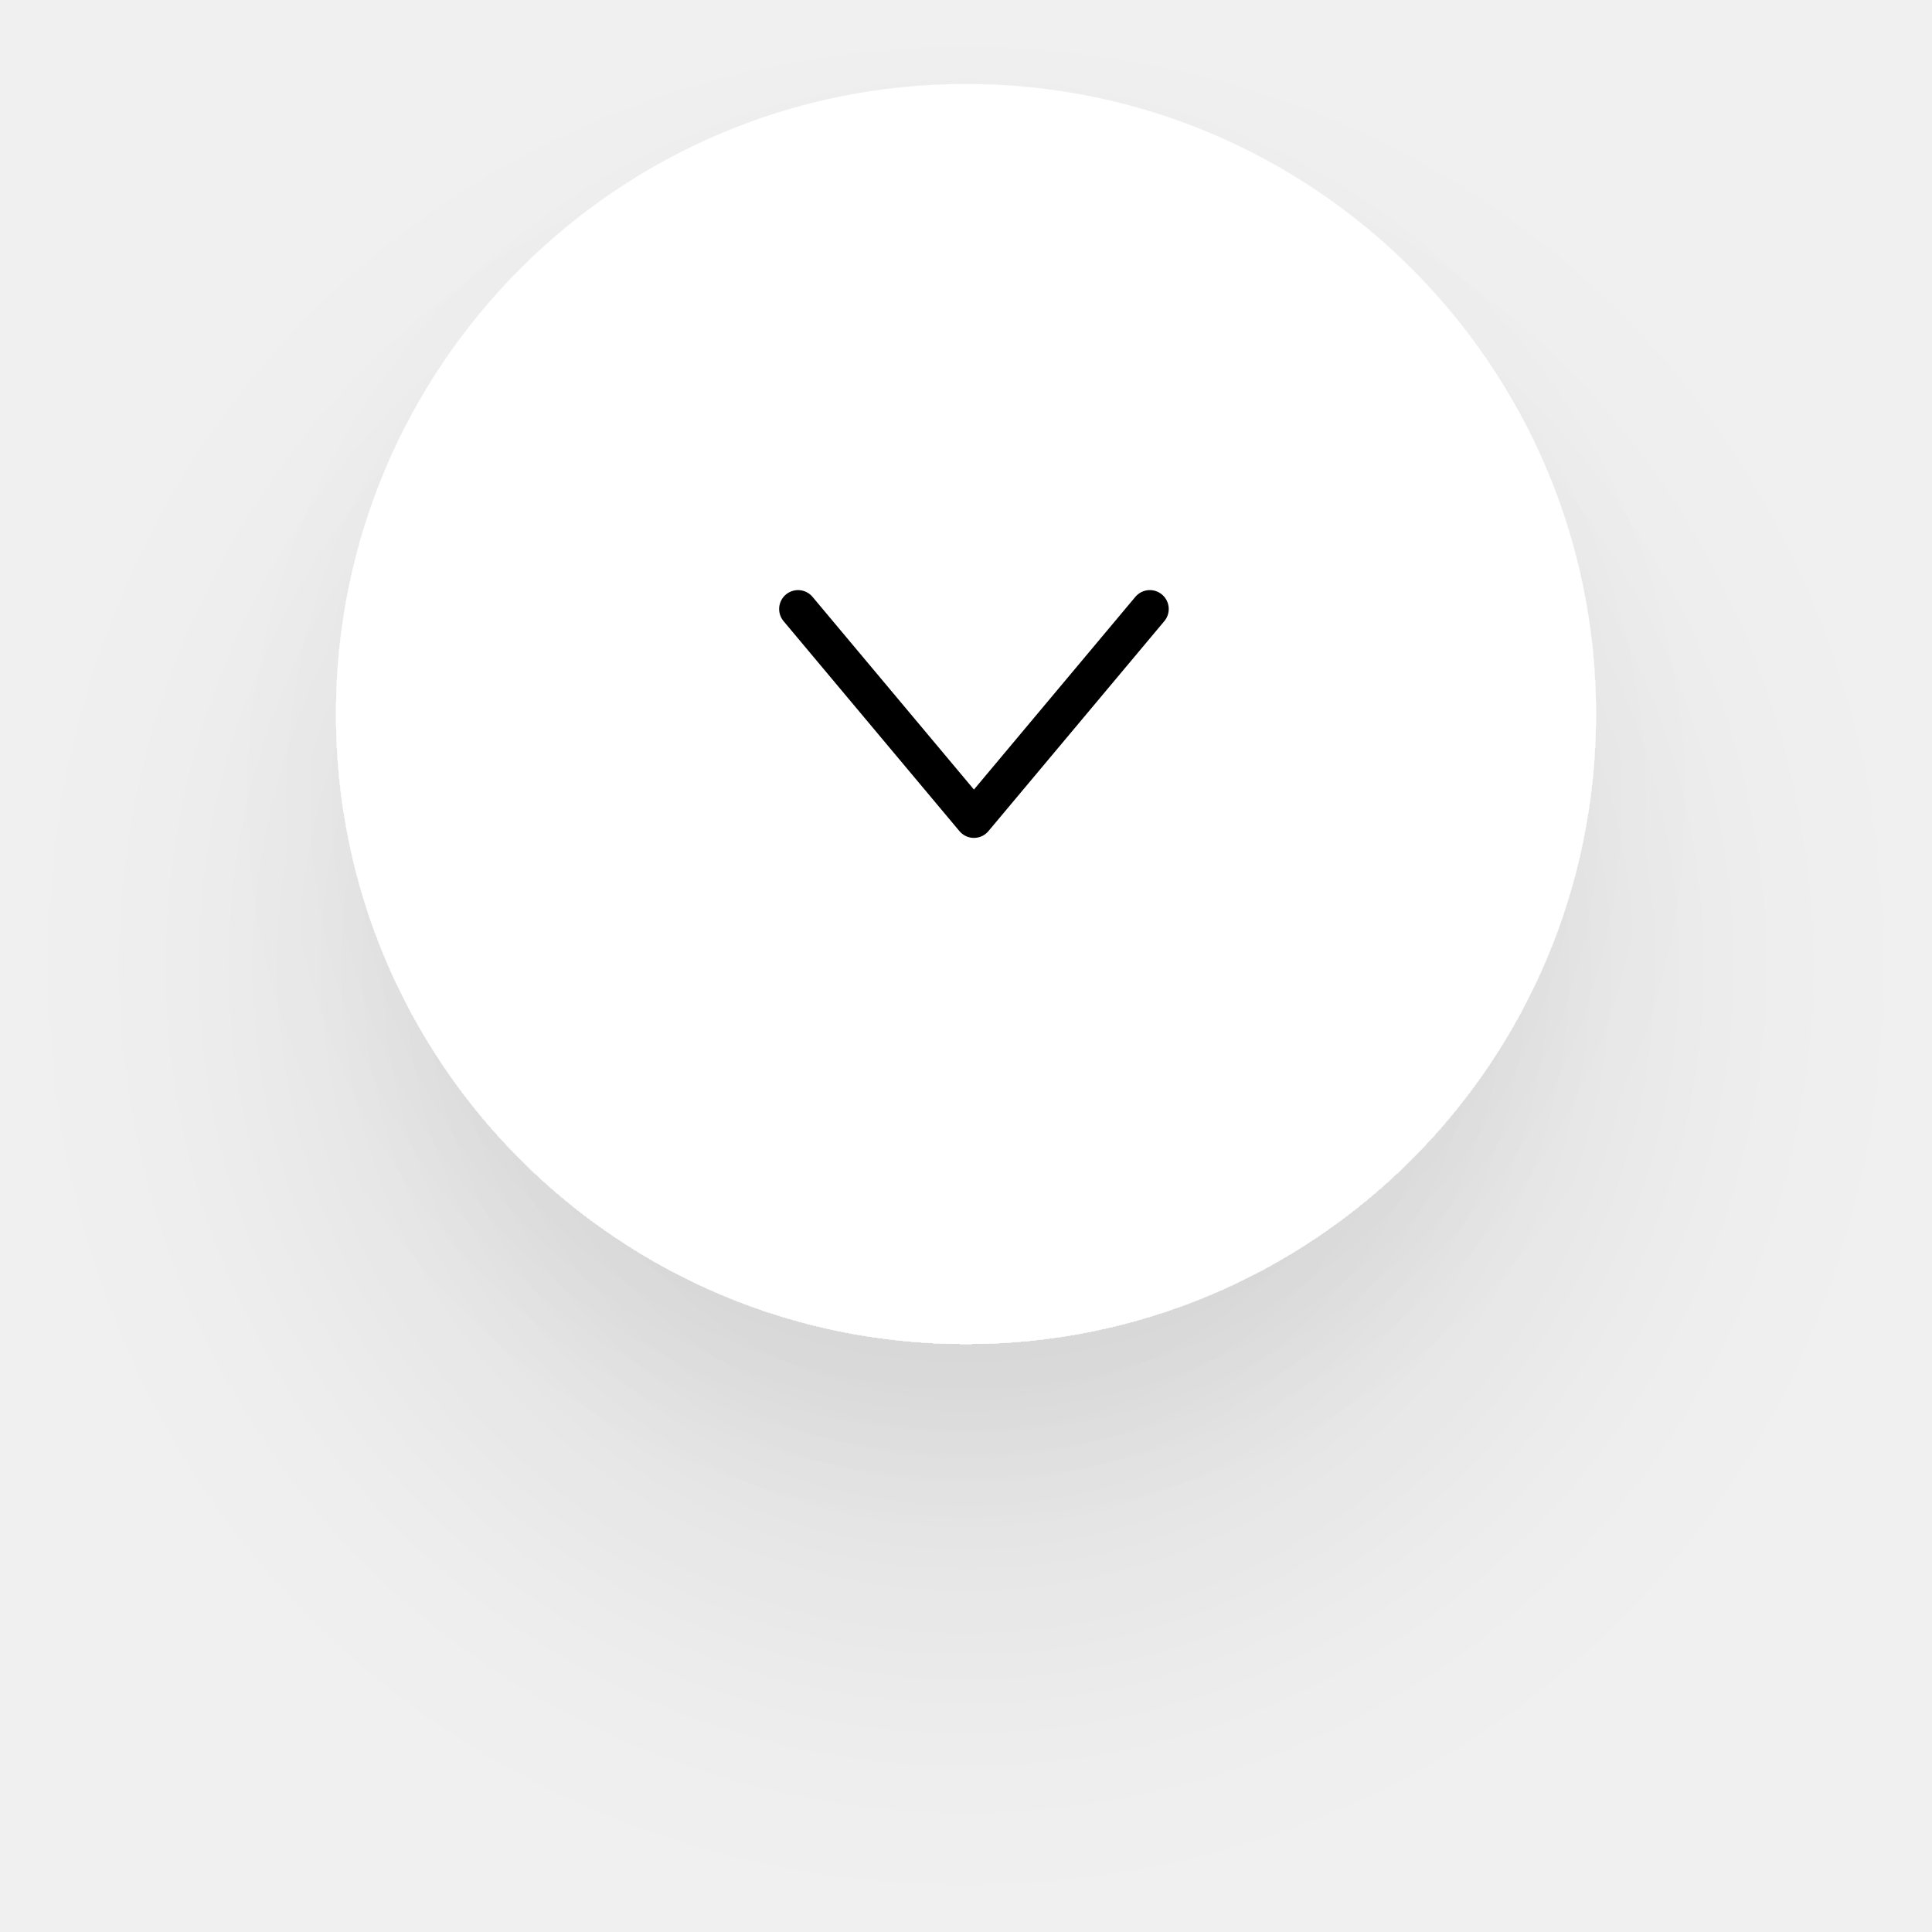
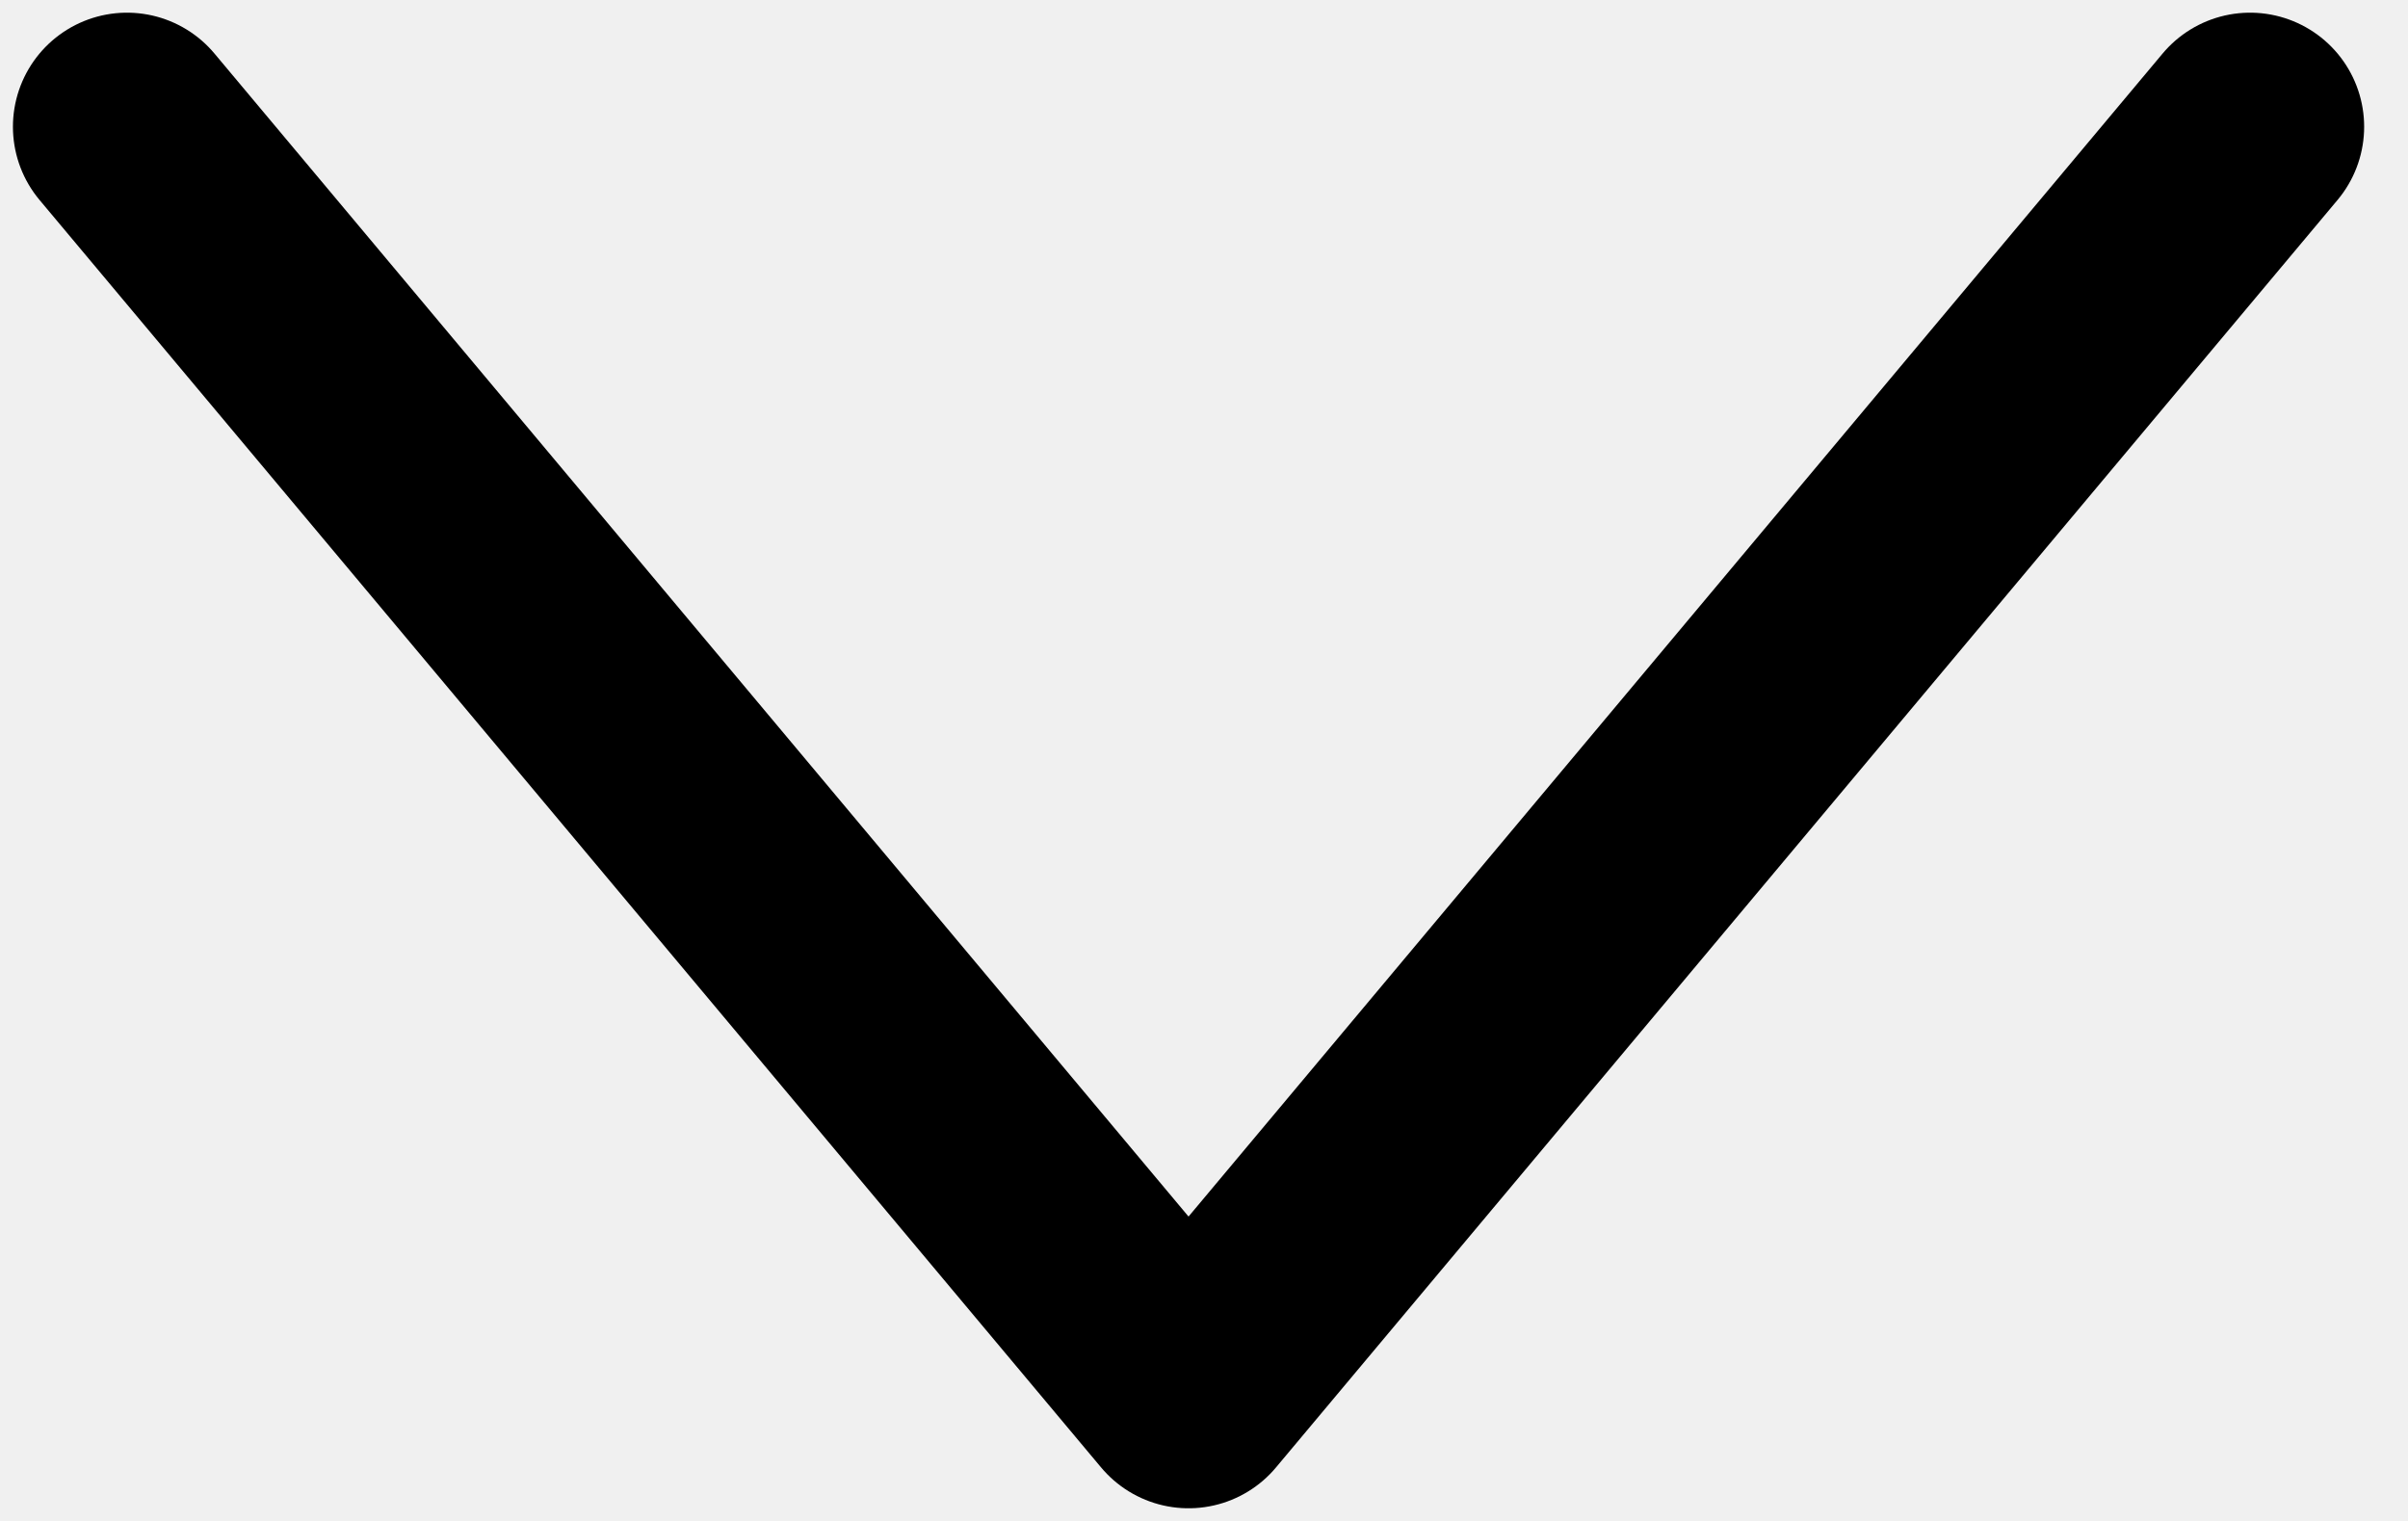
- <svg xmlns="http://www.w3.org/2000/svg" width="92" height="92" viewBox="0 0 92 92" fill="none">
-   <g filter="url(#filter0_dd_1562_21168)">
-     <circle cx="46" cy="34" r="30" transform="rotate(-90 46 34)" fill="white" />
-     <path d="M38.002 29L46.378 39L54.754 29" stroke="black" stroke-width="1.8" stroke-linecap="round" stroke-linejoin="round" />
-   </g>
-   <defs>
-     <filter id="filter0_dd_1562_21168" x="0" y="0" width="92" height="92" filterUnits="userSpaceOnUse" color-interpolation-filters="sRGB">
-       <feFlood flood-opacity="0" result="BackgroundImageFix" />
-       <feColorMatrix in="SourceAlpha" type="matrix" values="0 0 0 0 0 0 0 0 0 0 0 0 0 0 0 0 0 0 127 0" result="hardAlpha" />
-       <feOffset dy="4" />
-       <feGaussianBlur stdDeviation="3" />
-       <feComposite in2="hardAlpha" operator="out" />
-       <feColorMatrix type="matrix" values="0 0 0 0 0 0 0 0 0 0 0 0 0 0 0 0 0 0 0.03 0" />
-       <feBlend mode="normal" in2="BackgroundImageFix" result="effect1_dropShadow_1562_21168" />
-       <feColorMatrix in="SourceAlpha" type="matrix" values="0 0 0 0 0 0 0 0 0 0 0 0 0 0 0 0 0 0 127 0" result="hardAlpha" />
-       <feOffset dy="12" />
-       <feGaussianBlur stdDeviation="8" />
-       <feComposite in2="hardAlpha" operator="out" />
-       <feColorMatrix type="matrix" values="0 0 0 0 0 0 0 0 0 0 0 0 0 0 0 0 0 0 0.08 0" />
-       <feBlend mode="normal" in2="effect1_dropShadow_1562_21168" result="effect2_dropShadow_1562_21168" />
-       <feBlend mode="normal" in="SourceGraphic" in2="effect2_dropShadow_1562_21168" result="shape" />
-     </filter>
-   </defs>
+ <svg xmlns="http://www.w3.org/2000/svg" width="19" height="12" viewBox="0 0 19 12" fill="none">
+   <path d="M1.002 1L9.378 11L17.754 1" stroke="black" stroke-width="1.8" stroke-linecap="round" stroke-linejoin="round" />
</svg>
